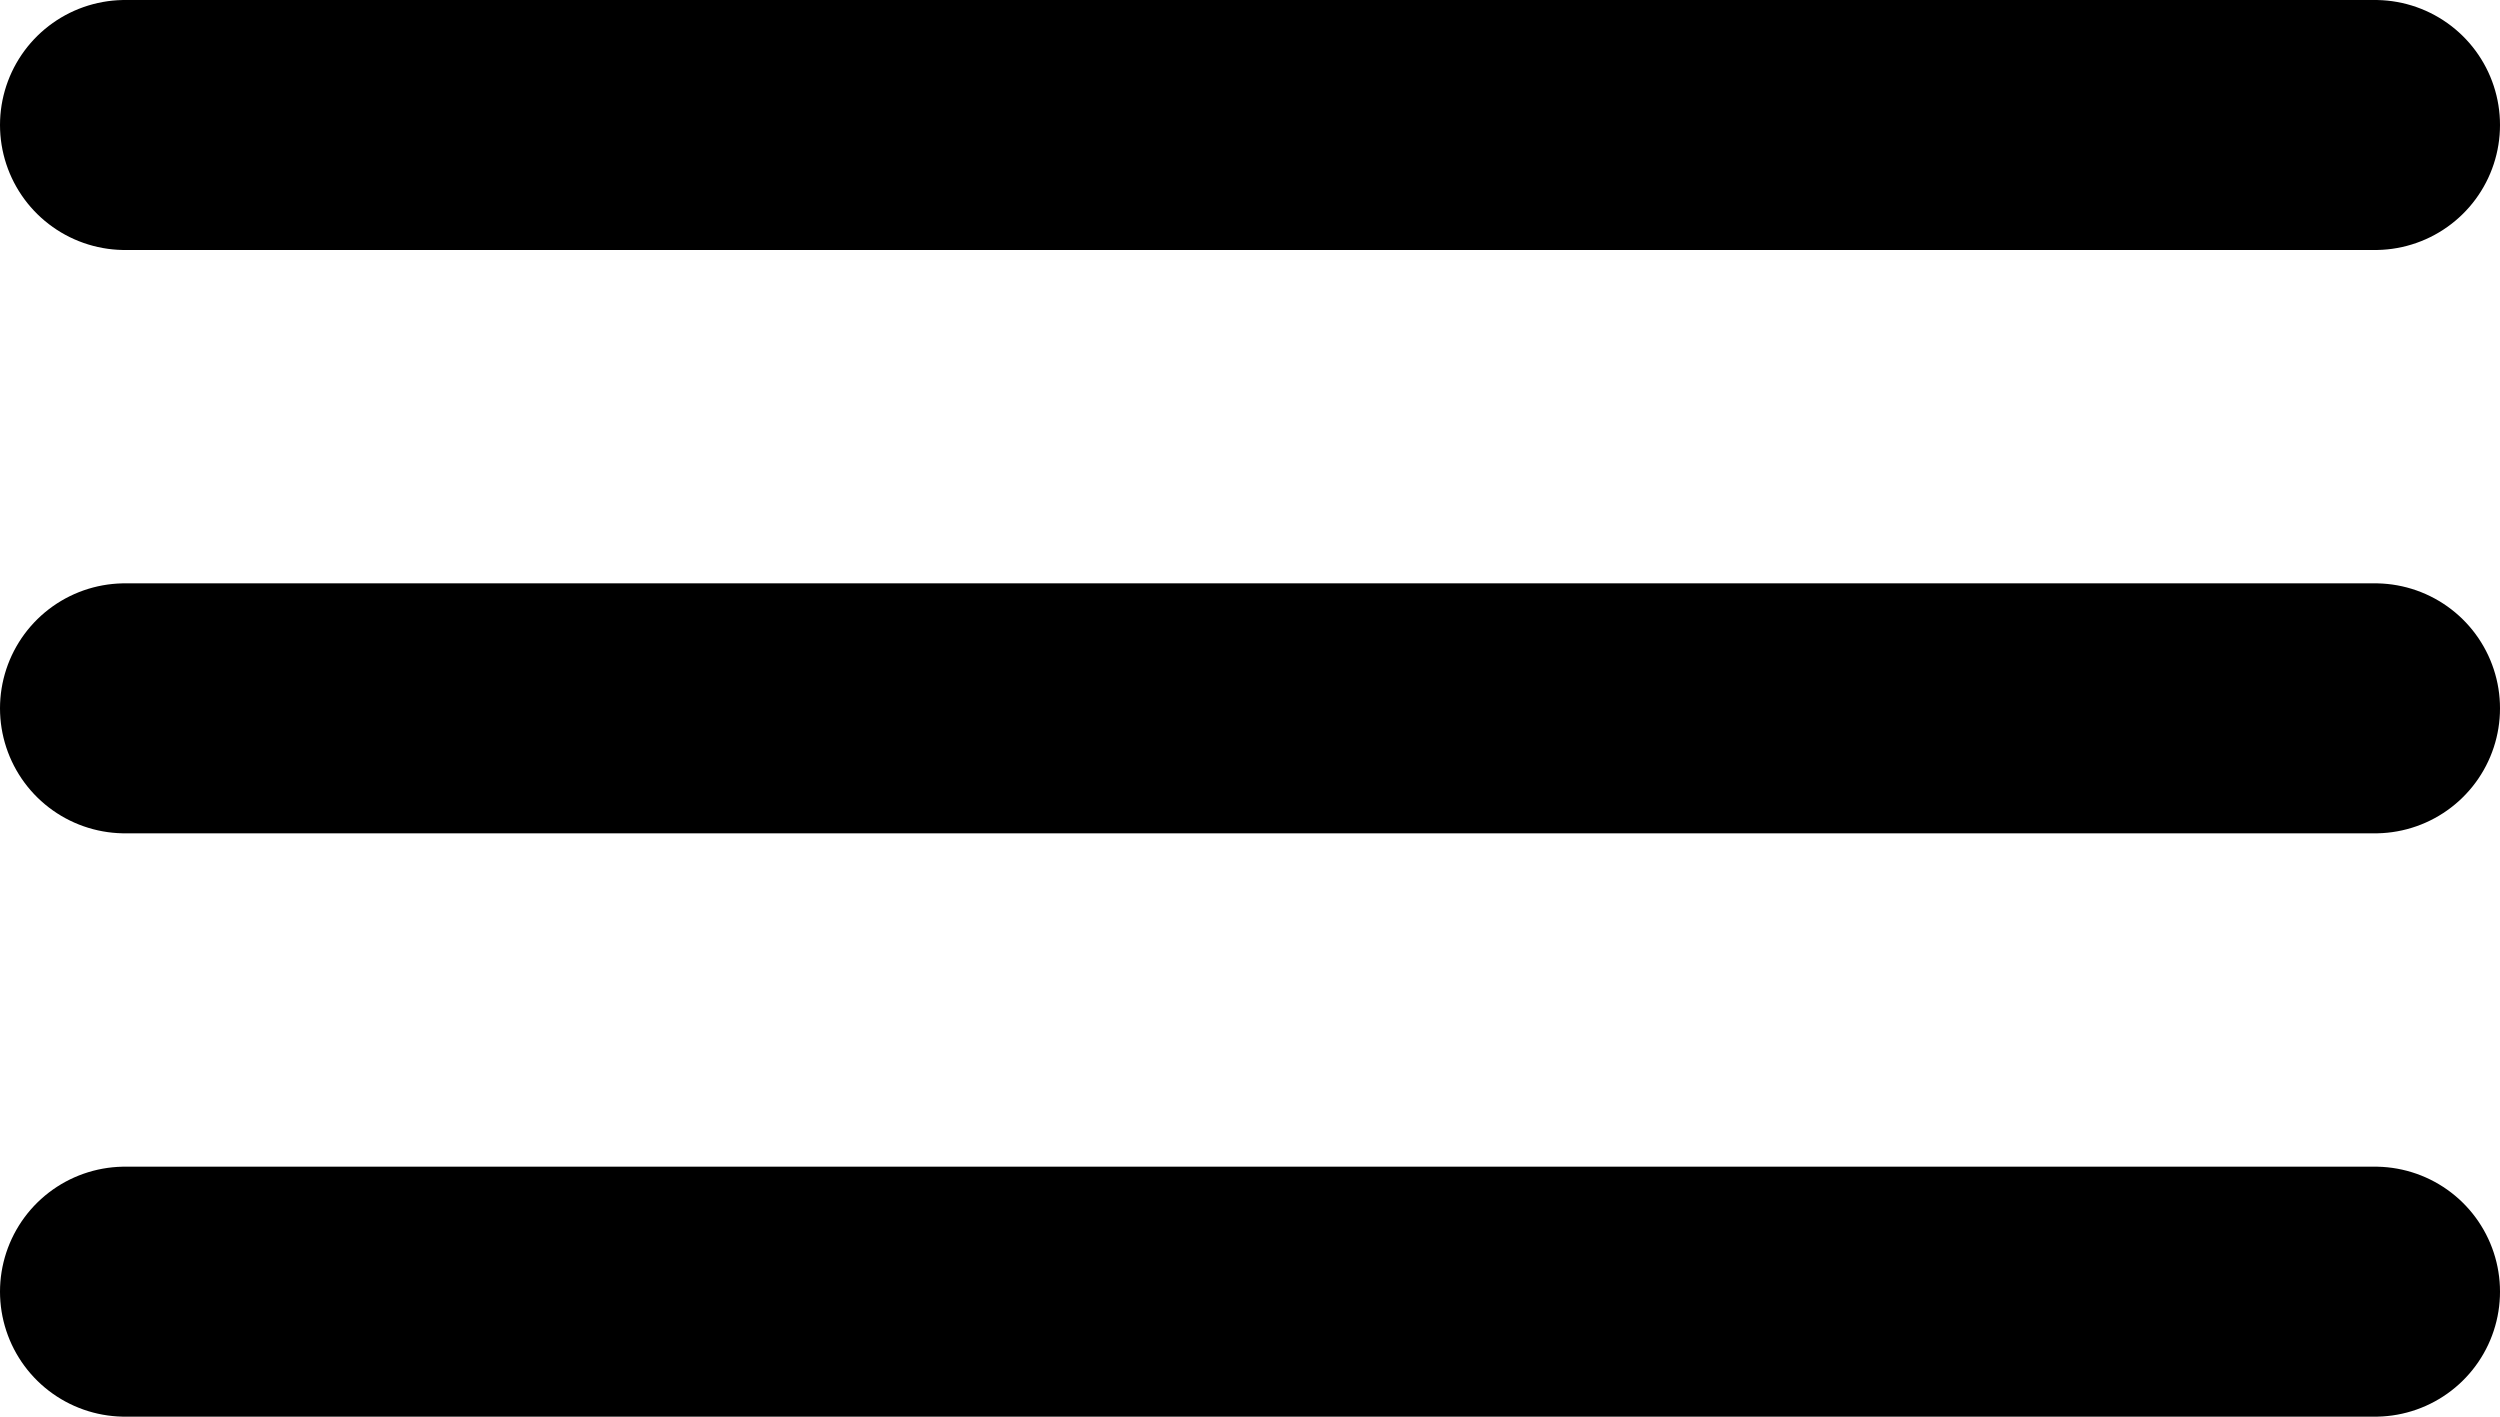
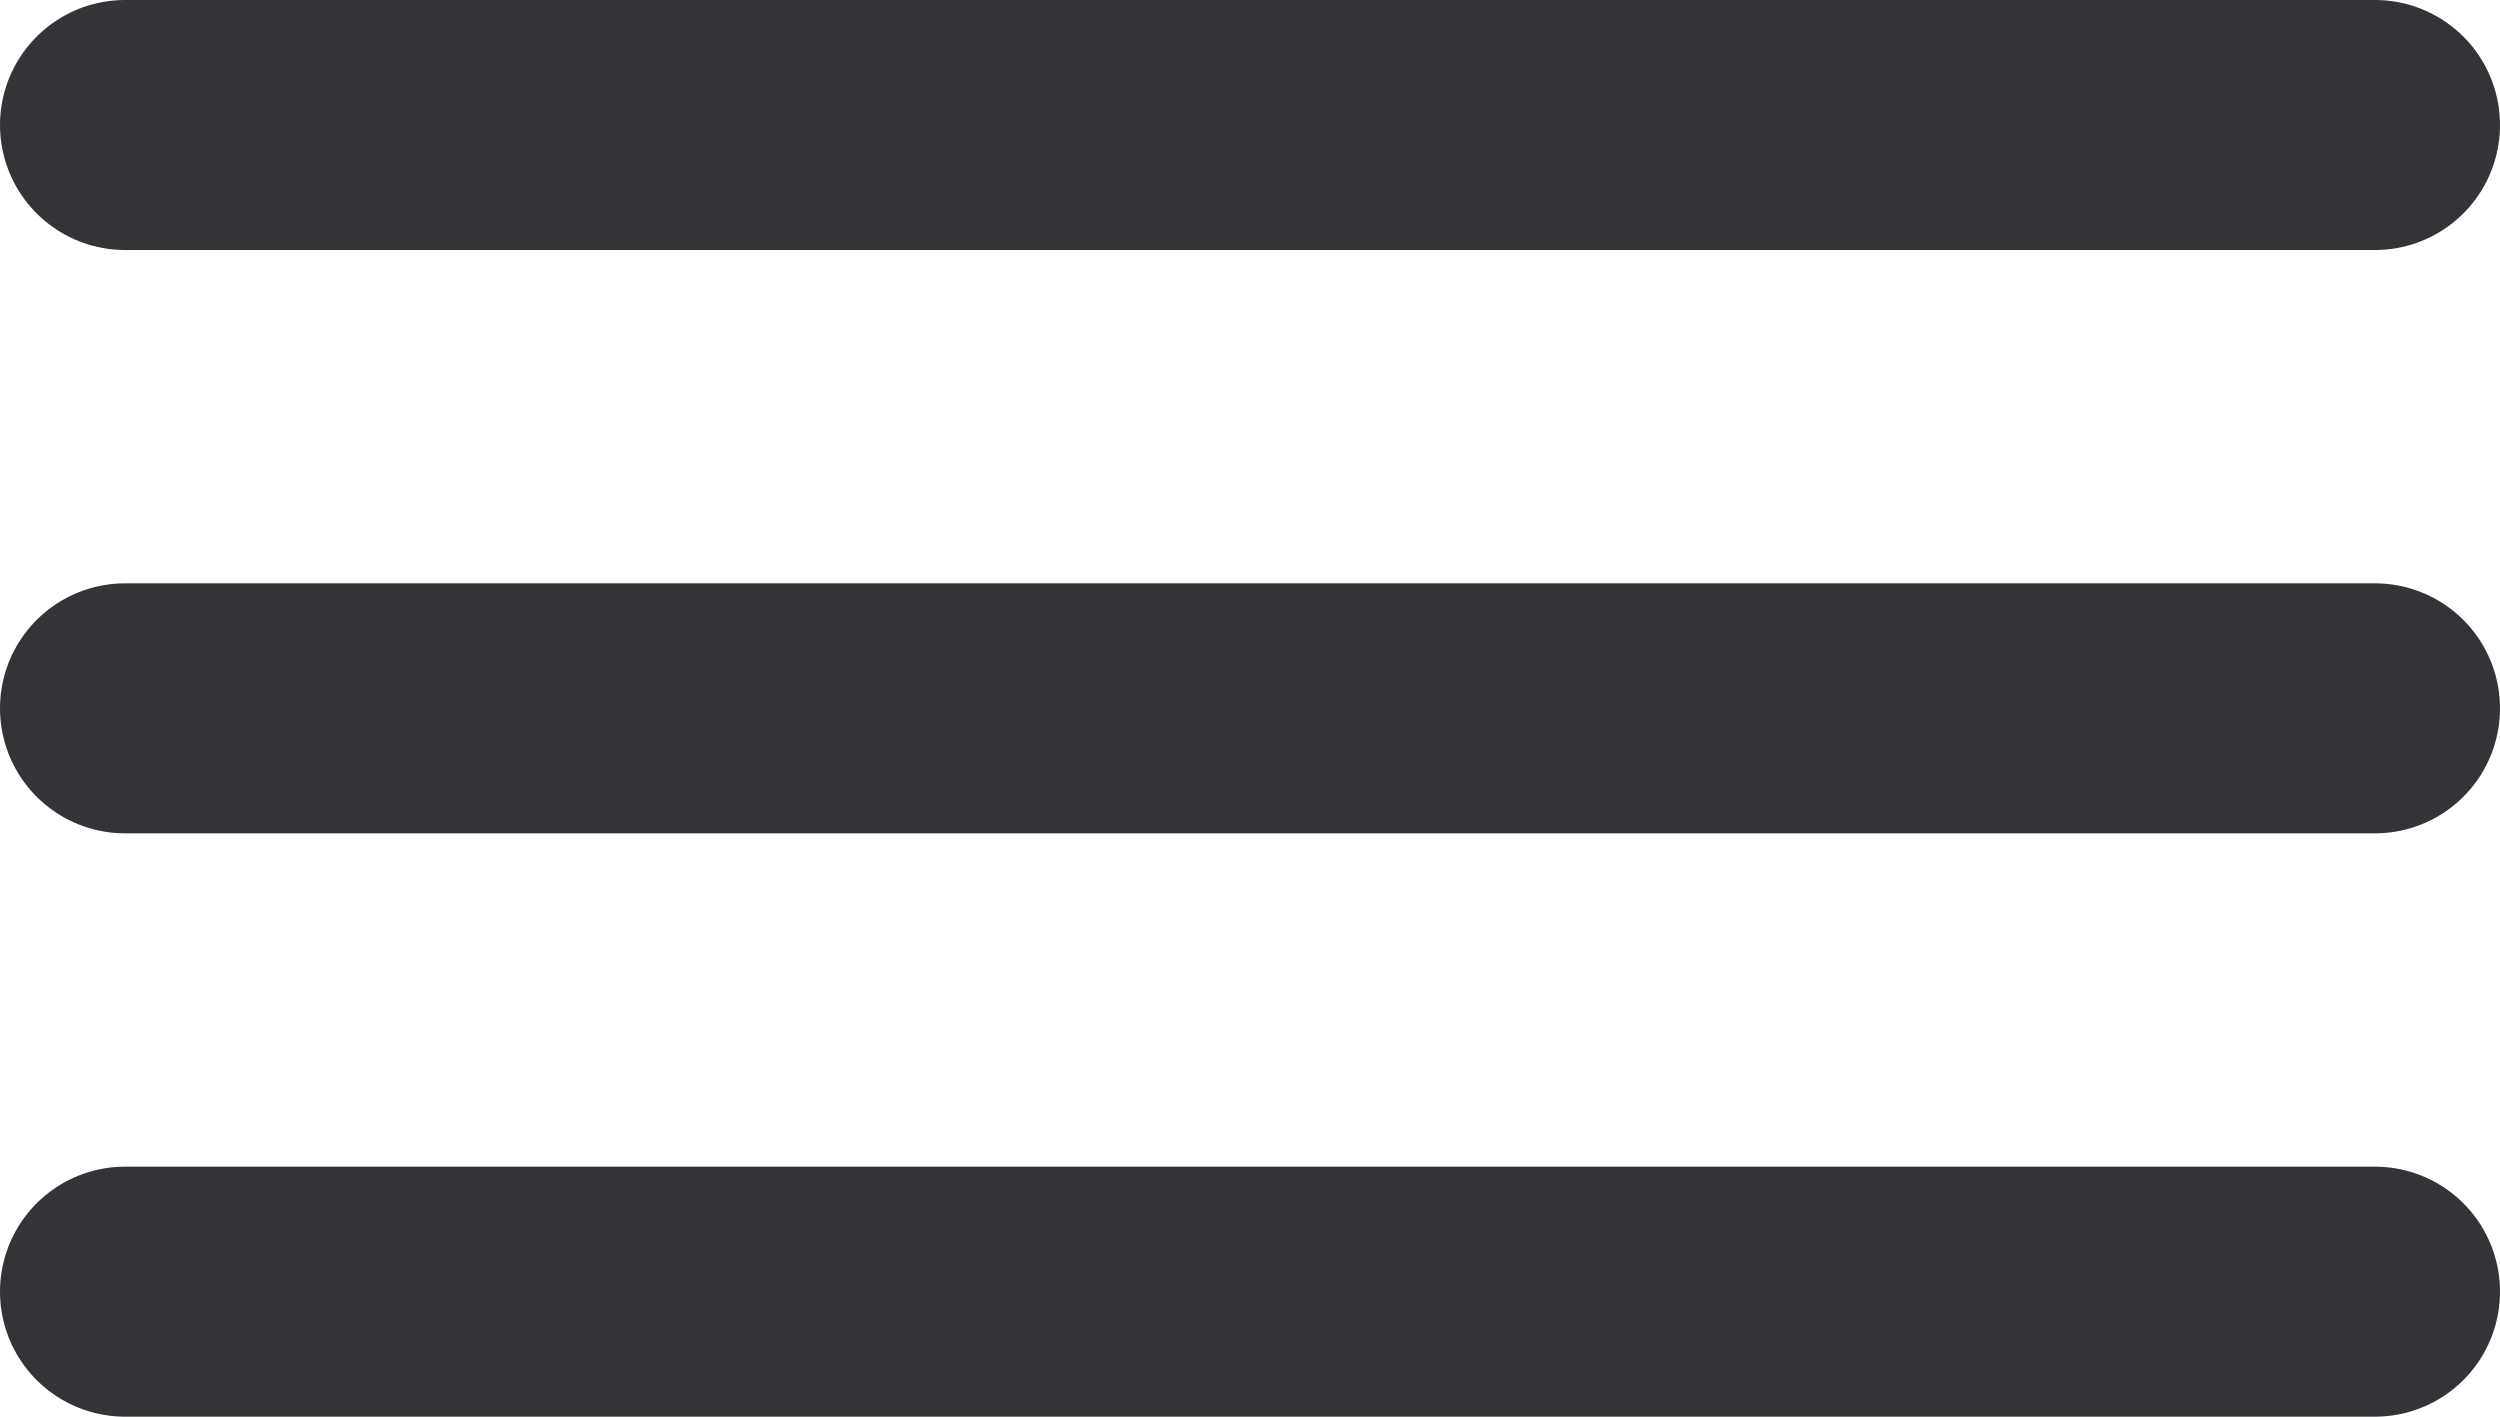
- <svg xmlns="http://www.w3.org/2000/svg" width="30" height="17" viewBox="0 0 30 17" fill="currentColor">
-   <line x1="1.5" y1="1.5" x2="28.5" y2="1.5" stroke="currentColor" stroke-width="3" stroke-linecap="round" />
-   <line x1="1.5" y1="8.5" x2="28.5" y2="8.5" stroke="currentColor" stroke-width="3" stroke-linecap="round" />
-   <line x1="1.5" y1="15.5" x2="28.5" y2="15.5" stroke="currentColor" stroke-width="3" stroke-linecap="round" />
+ <svg xmlns="http://www.w3.org/2000/svg" width="30" height="17" viewBox="0 0 30 17" fill="none">
+   <line x1="1.5" y1="1.5" x2="28.5" y2="1.5" stroke="#323438" stroke-width="3" stroke-linecap="round" />
+   <line x1="1.5" y1="8.5" x2="28.5" y2="8.5" stroke="#323438" stroke-width="3" stroke-linecap="round" />
+   <line x1="1.5" y1="15.5" x2="28.5" y2="15.5" stroke="#323438" stroke-width="3" stroke-linecap="round" />
</svg>
